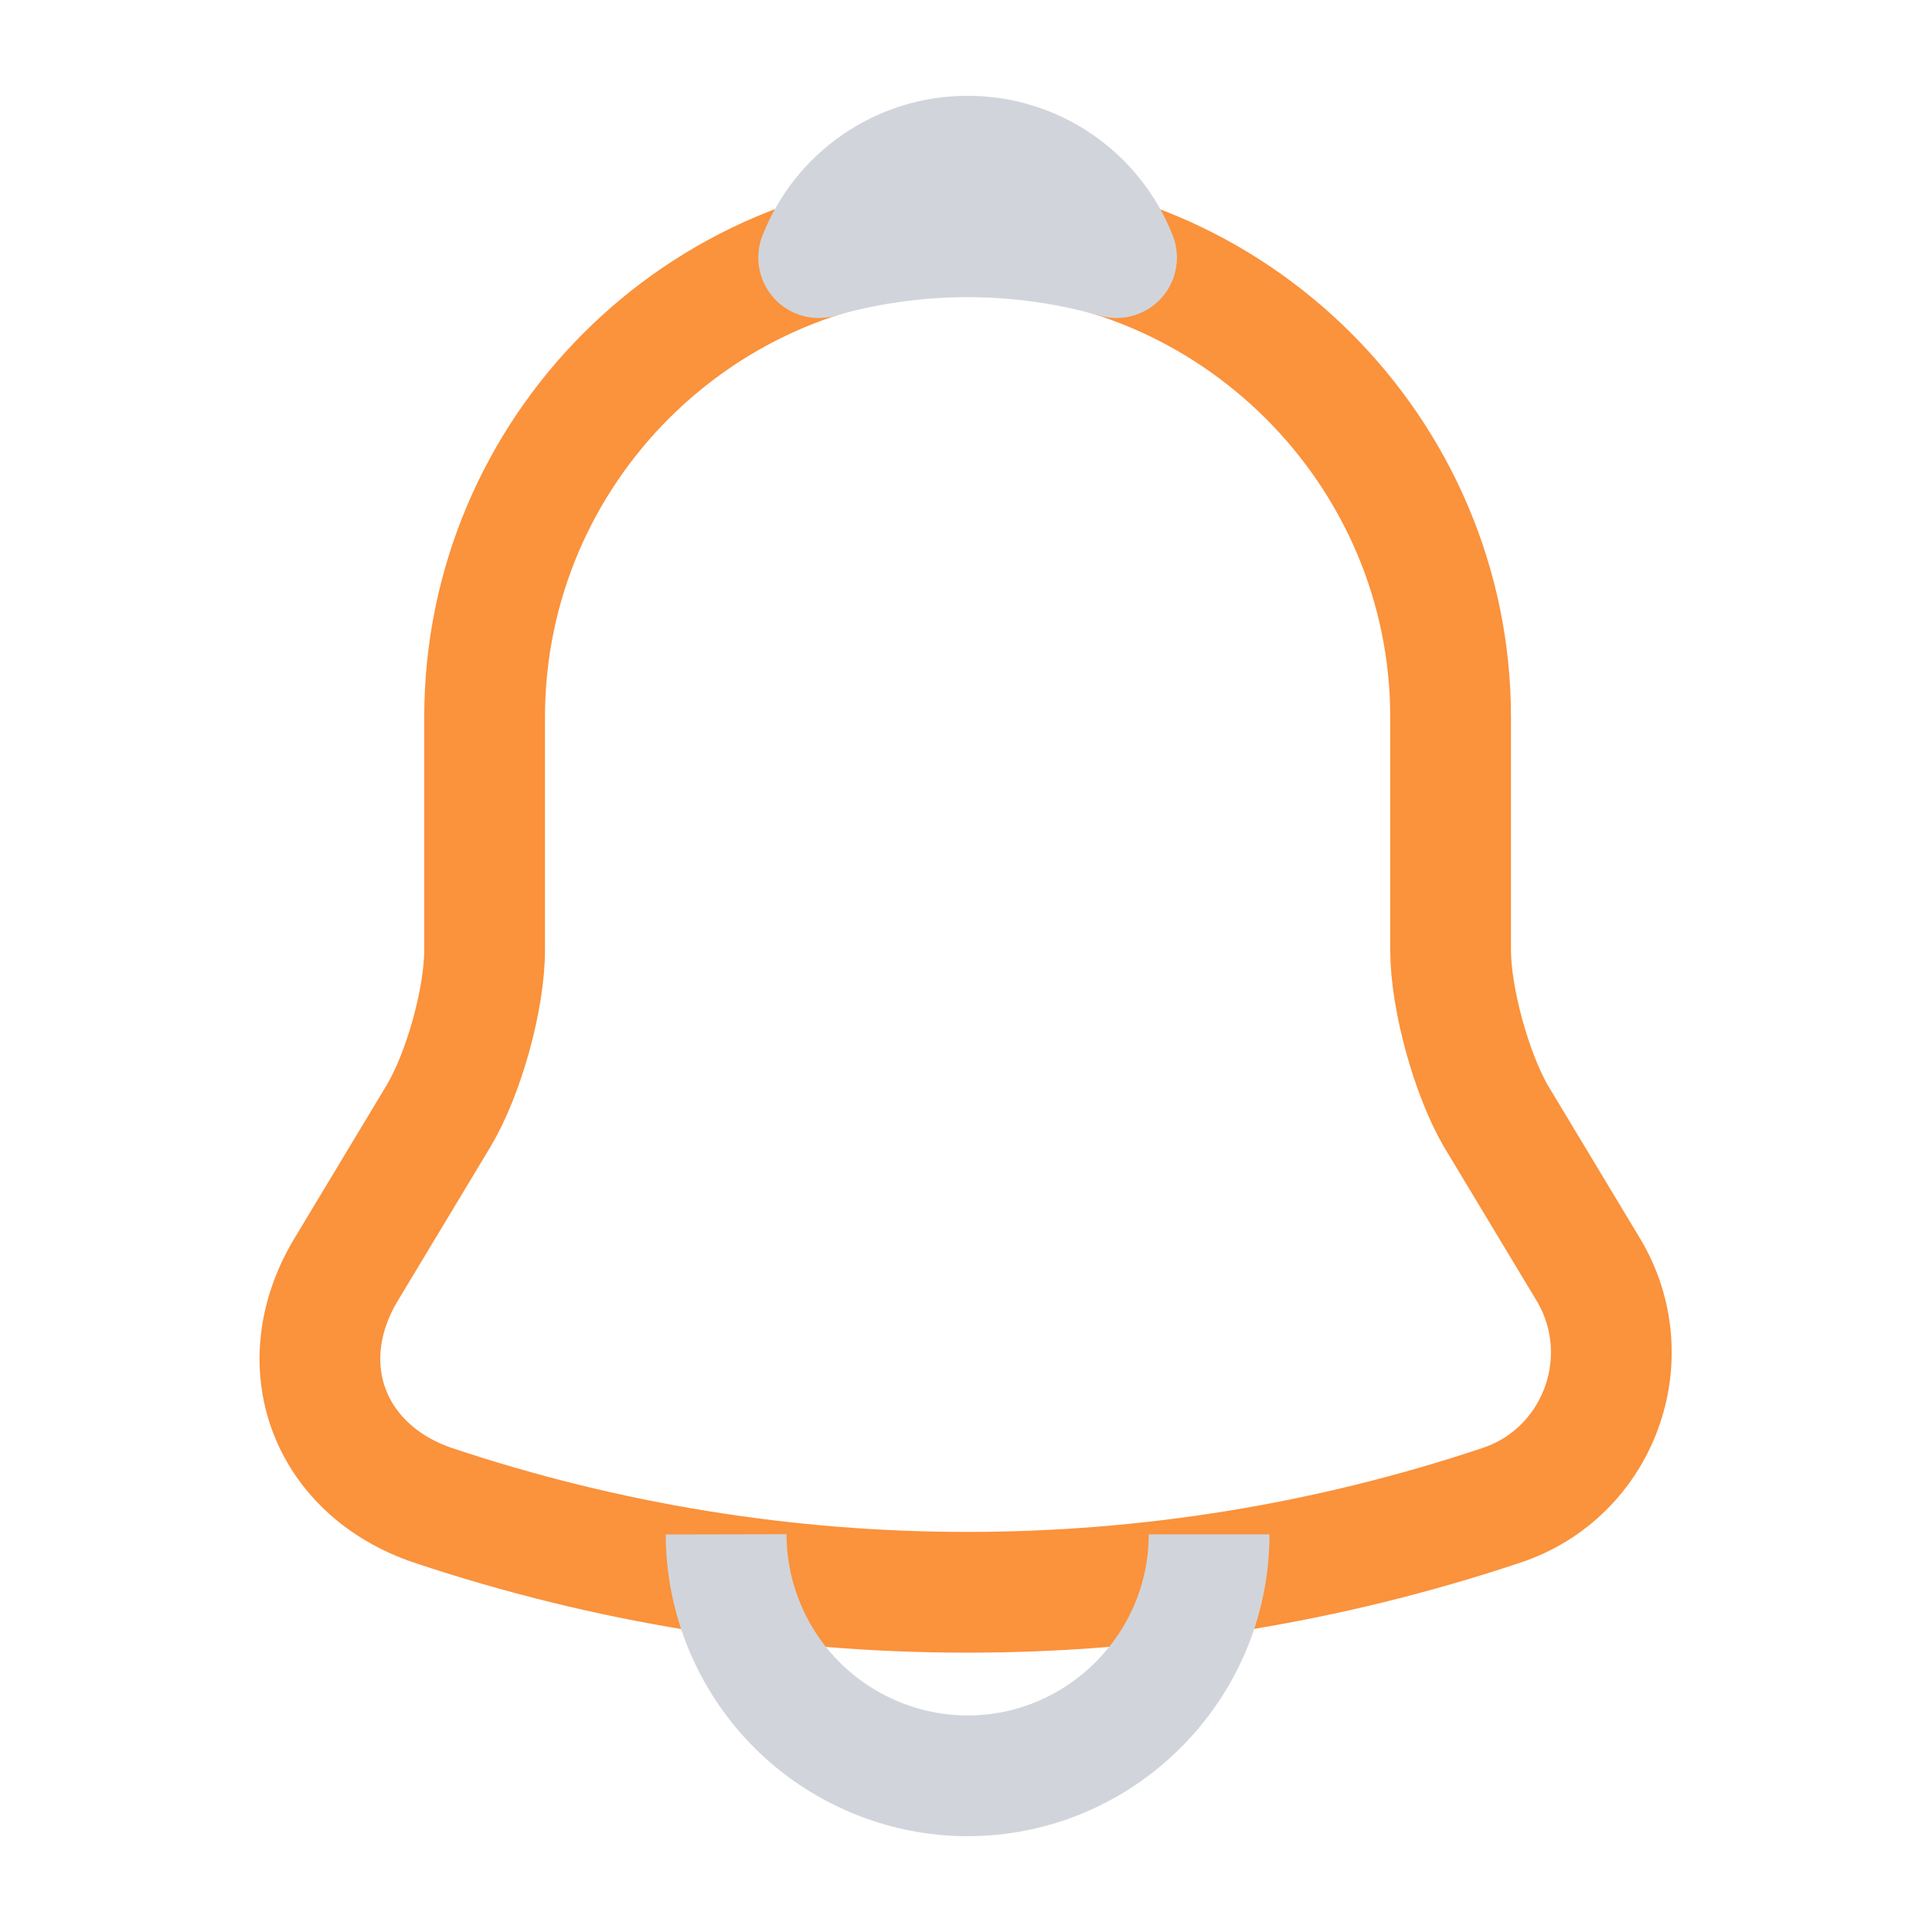
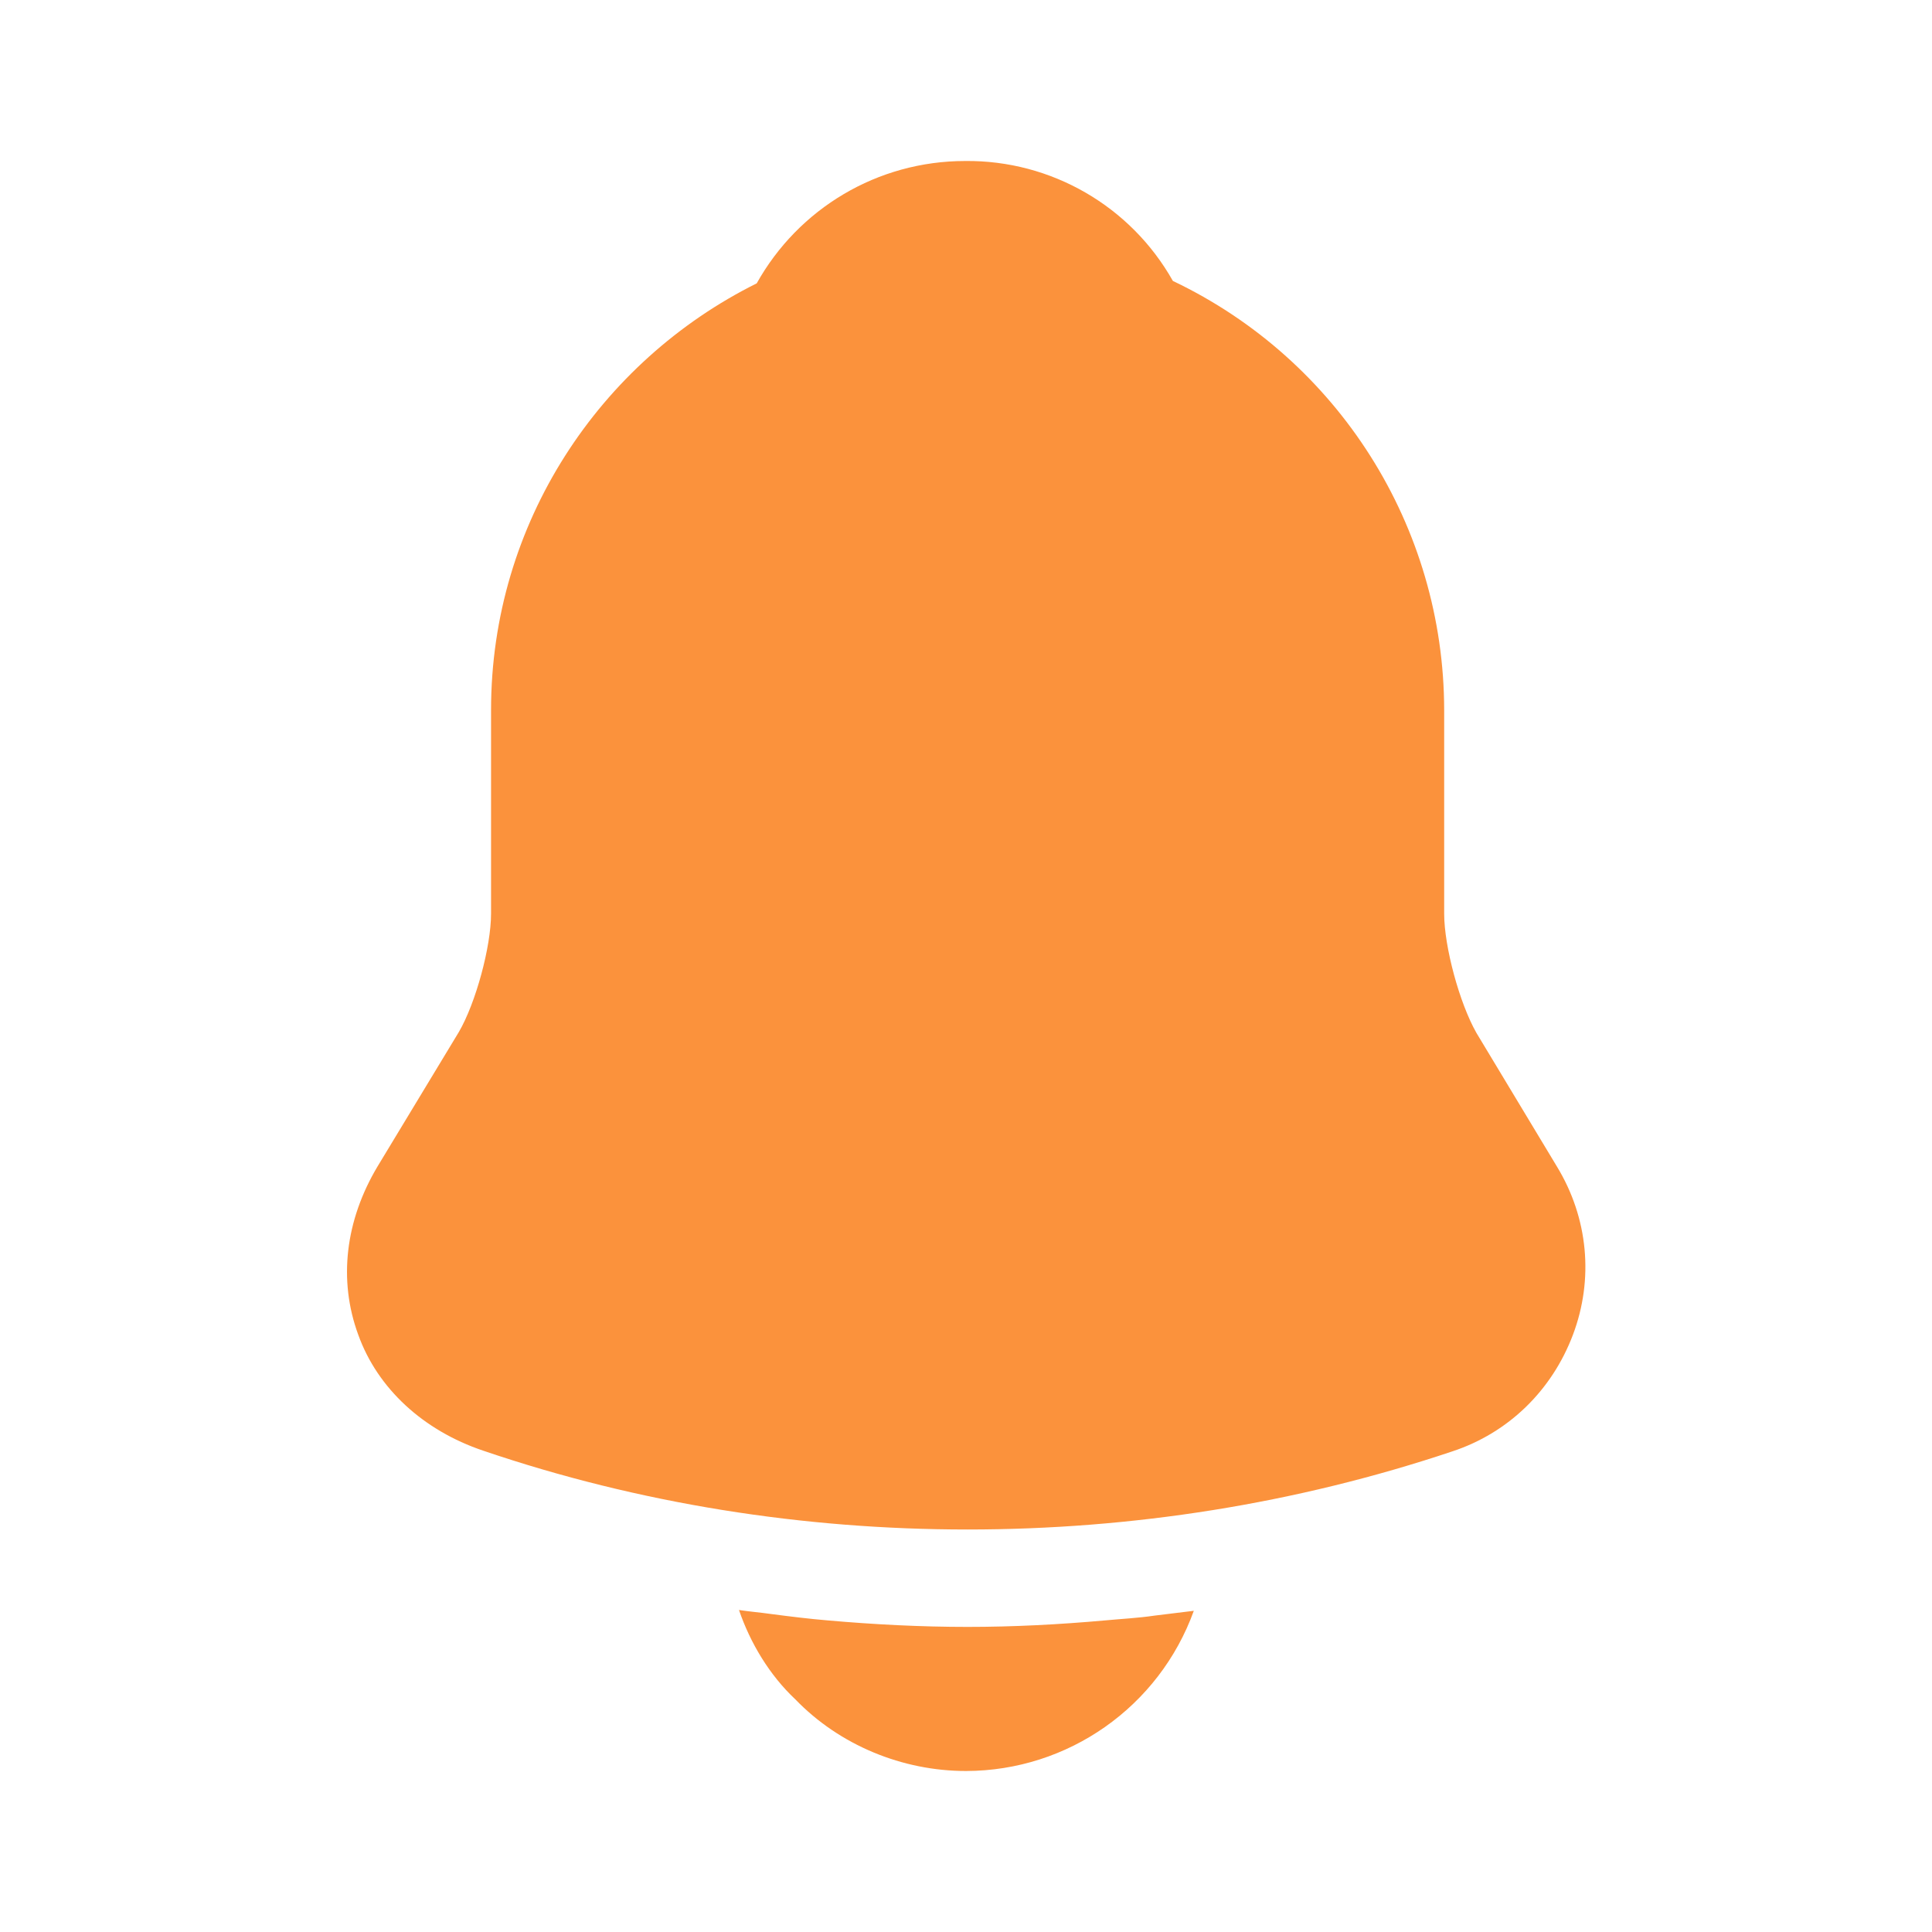
<svg xmlns="http://www.w3.org/2000/svg" width="24" height="24" viewBox="0 0 24 24" fill="none">
-   <path d="M12.02 2.91c-3.31 0-6 2.69-6 6v2.89c0 .61-.26 1.54-.57 2.06L4.3 15.77c-.71 1.18-.22 2.49 1.08 2.93 4.31 1.44 8.96 1.44 13.27 0 1.21-.4 1.74-1.83 1.08-2.93l-1.15-1.91c-.3-.52-.56-1.45-.56-2.06V8.91c0-3.3-2.7-6-6-6Z" stroke="#FB923C" stroke-width="1.5" stroke-miterlimit="10" stroke-linecap="round" />
-   <path d="M13.87 3.2a6.754 6.754 0 0 0-3.7 0c.29-.74 1.01-1.26 1.85-1.26.84 0 1.56.52 1.85 1.26Z" stroke="#d1d5db" stroke-width="1.5" stroke-miterlimit="10" stroke-linecap="round" stroke-linejoin="round" />
-   <path d="M15.02 19.06c0 1.65-1.35 3-3 3-.82 0-1.58-.34-2.12-.88a3.01 3.01 0 0 1-.88-2.12" stroke="#d1d5db" stroke-width="1.5" stroke-miterlimit="10" />
+   <path d="m19.34 14.49-1-1.66c-.21-.37-.4-1.07-.4-1.48V8.82a5.91 5.91 0 0 0-3.37-5.33A2.926 2.926 0 0 0 11.99 2c-1.09 0-2.07.59-2.59 1.52-1.95.97-3.3 2.98-3.3 5.3v2.53c0 .41-.19 1.11-.4 1.47l-1.01 1.67c-.4.67-.49 1.41-.24 2.09.24.67.81 1.19 1.55 1.44 1.94.66 3.98.98 6.02.98 2.04 0 4.08-.32 6.02-.97.7-.23 1.24-.76 1.5-1.45s.19-1.45-.2-2.09ZM14.83 20.01A3.014 3.014 0 0 1 12 22c-.79 0-1.57-.32-2.12-.89-.32-.3-.56-.7-.7-1.11.13.02.26.03.4.05.23.03.47.06.71.08.57.05 1.15.08 1.73.08.57 0 1.14-.03 1.7-.08.21-.02.42-.03.62-.06l.49-.06Z" fill="#fb923c" />
</svg>
